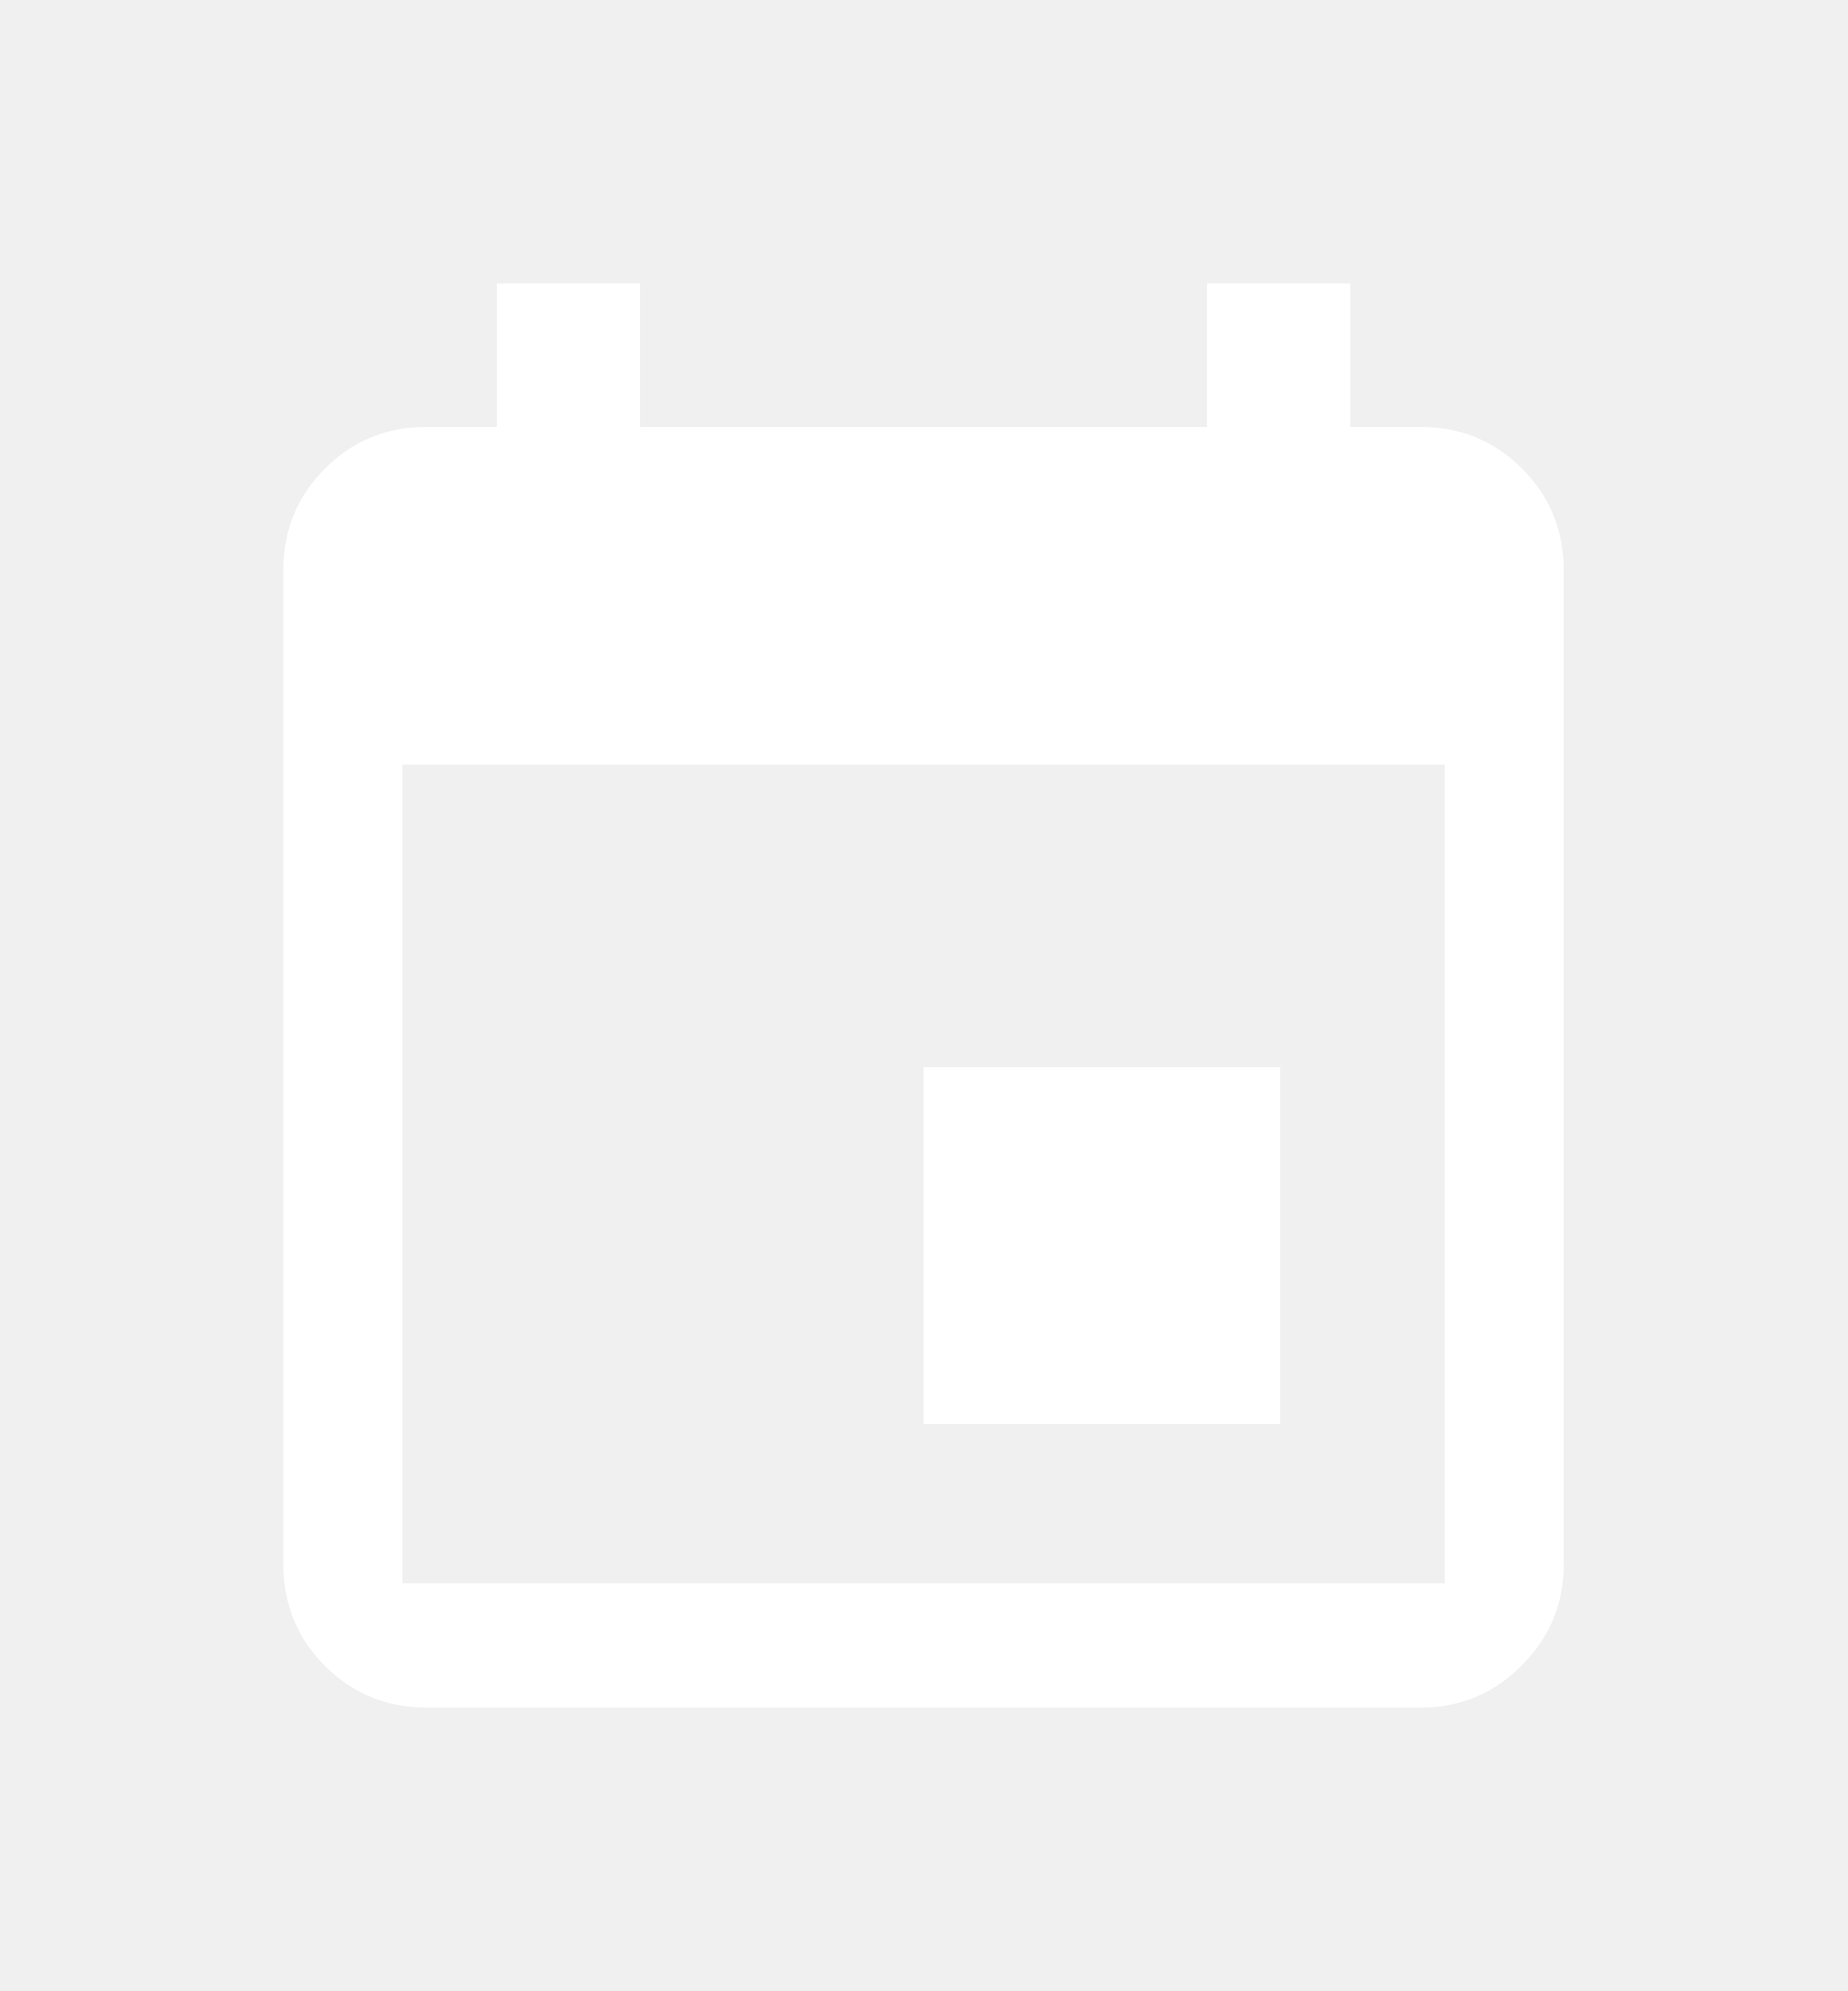
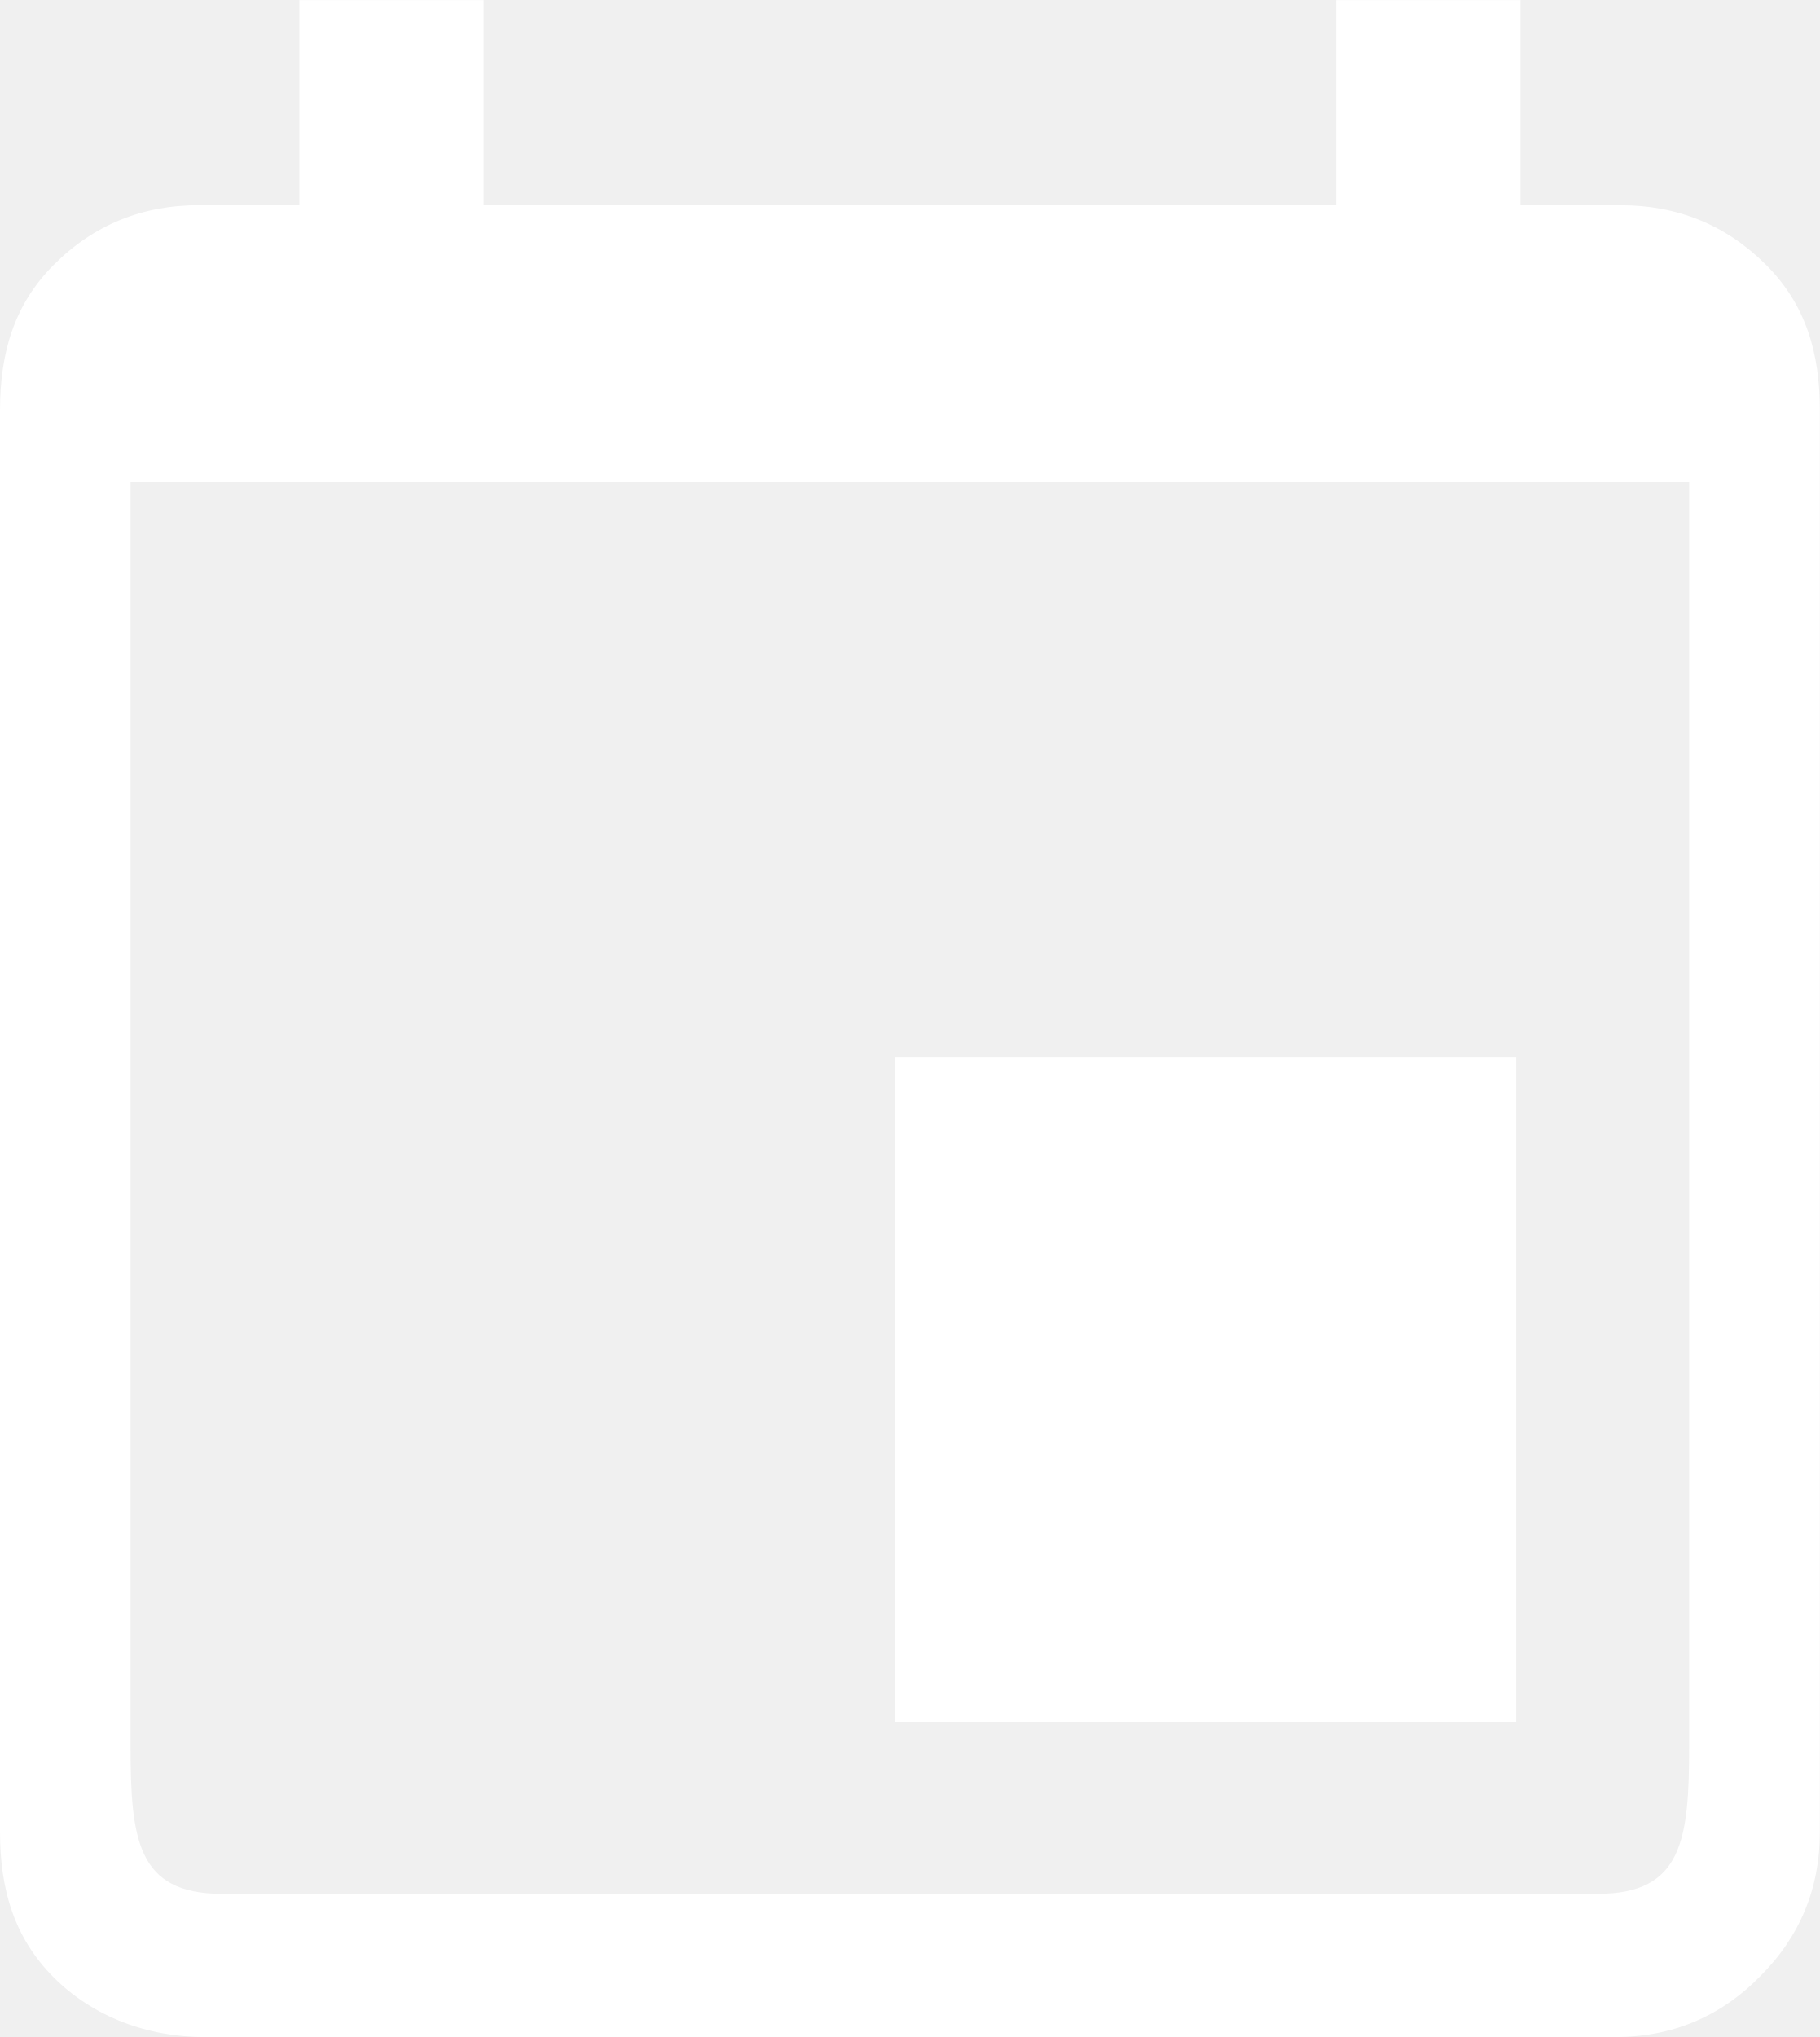
- <svg xmlns="http://www.w3.org/2000/svg" width="92.8" height="100" version="1.1" viewBox="0 0 24.553 26.458">
-   <path d="m19.205 21.041h-13.857v-10.881h13.857zm-2.187-6.859h-4.742v4.742h4.742zm-0.975-10.415v1.906h-7.534v-1.906h-1.906v1.906h-0.931q-0.798 0-1.352 0.554t-0.554 1.352v13.207q0 0.798 0.554 1.352t1.352 0.554h13.207q0.798 0 1.352-0.565 0.554-0.554 0.554-1.341v-13.207q0-0.798-0.554-1.352-0.554-0.554-1.352-0.554h-0.931v-1.906z" fill="#ffffff" stroke-width=".265" />
+ <svg xmlns="http://www.w3.org/2000/svg" width="89.35" height="100" version="1.1" viewBox="0 0 23.64 26.458">
+   <path d="m3.889 9.785e-5v2.665h-1.301c-0.744 0-1.374 0.258-1.89 0.775-0.516 0.516-0.698 1.146-0.698 1.889v18.465c0 0.744 0.182 1.374 0.698 1.89 0.516 0.516 1.223 0.775 1.967 0.775h18.311c0.744 0 1.374-0.264 1.89-0.79 0.516-0.516 0.775-1.141 0.775-1.874v-18.465c0-0.744-0.182-1.373-0.698-1.889-0.516-0.516-1.147-0.775-1.89-0.775h-1.301v-2.665h-2.394v2.665h-11.076v-2.665h-2.393zm-2.192 6.258h20.246v16.415c0 1.218-0.085 1.925-1.184 1.925h-17.878c-1.099 2.5e-5 -1.185-0.707-1.185-1.925v-16.415zm9.931 7.47v8.637h8.068v-8.637z" fill="#ffffff" />
</svg>
